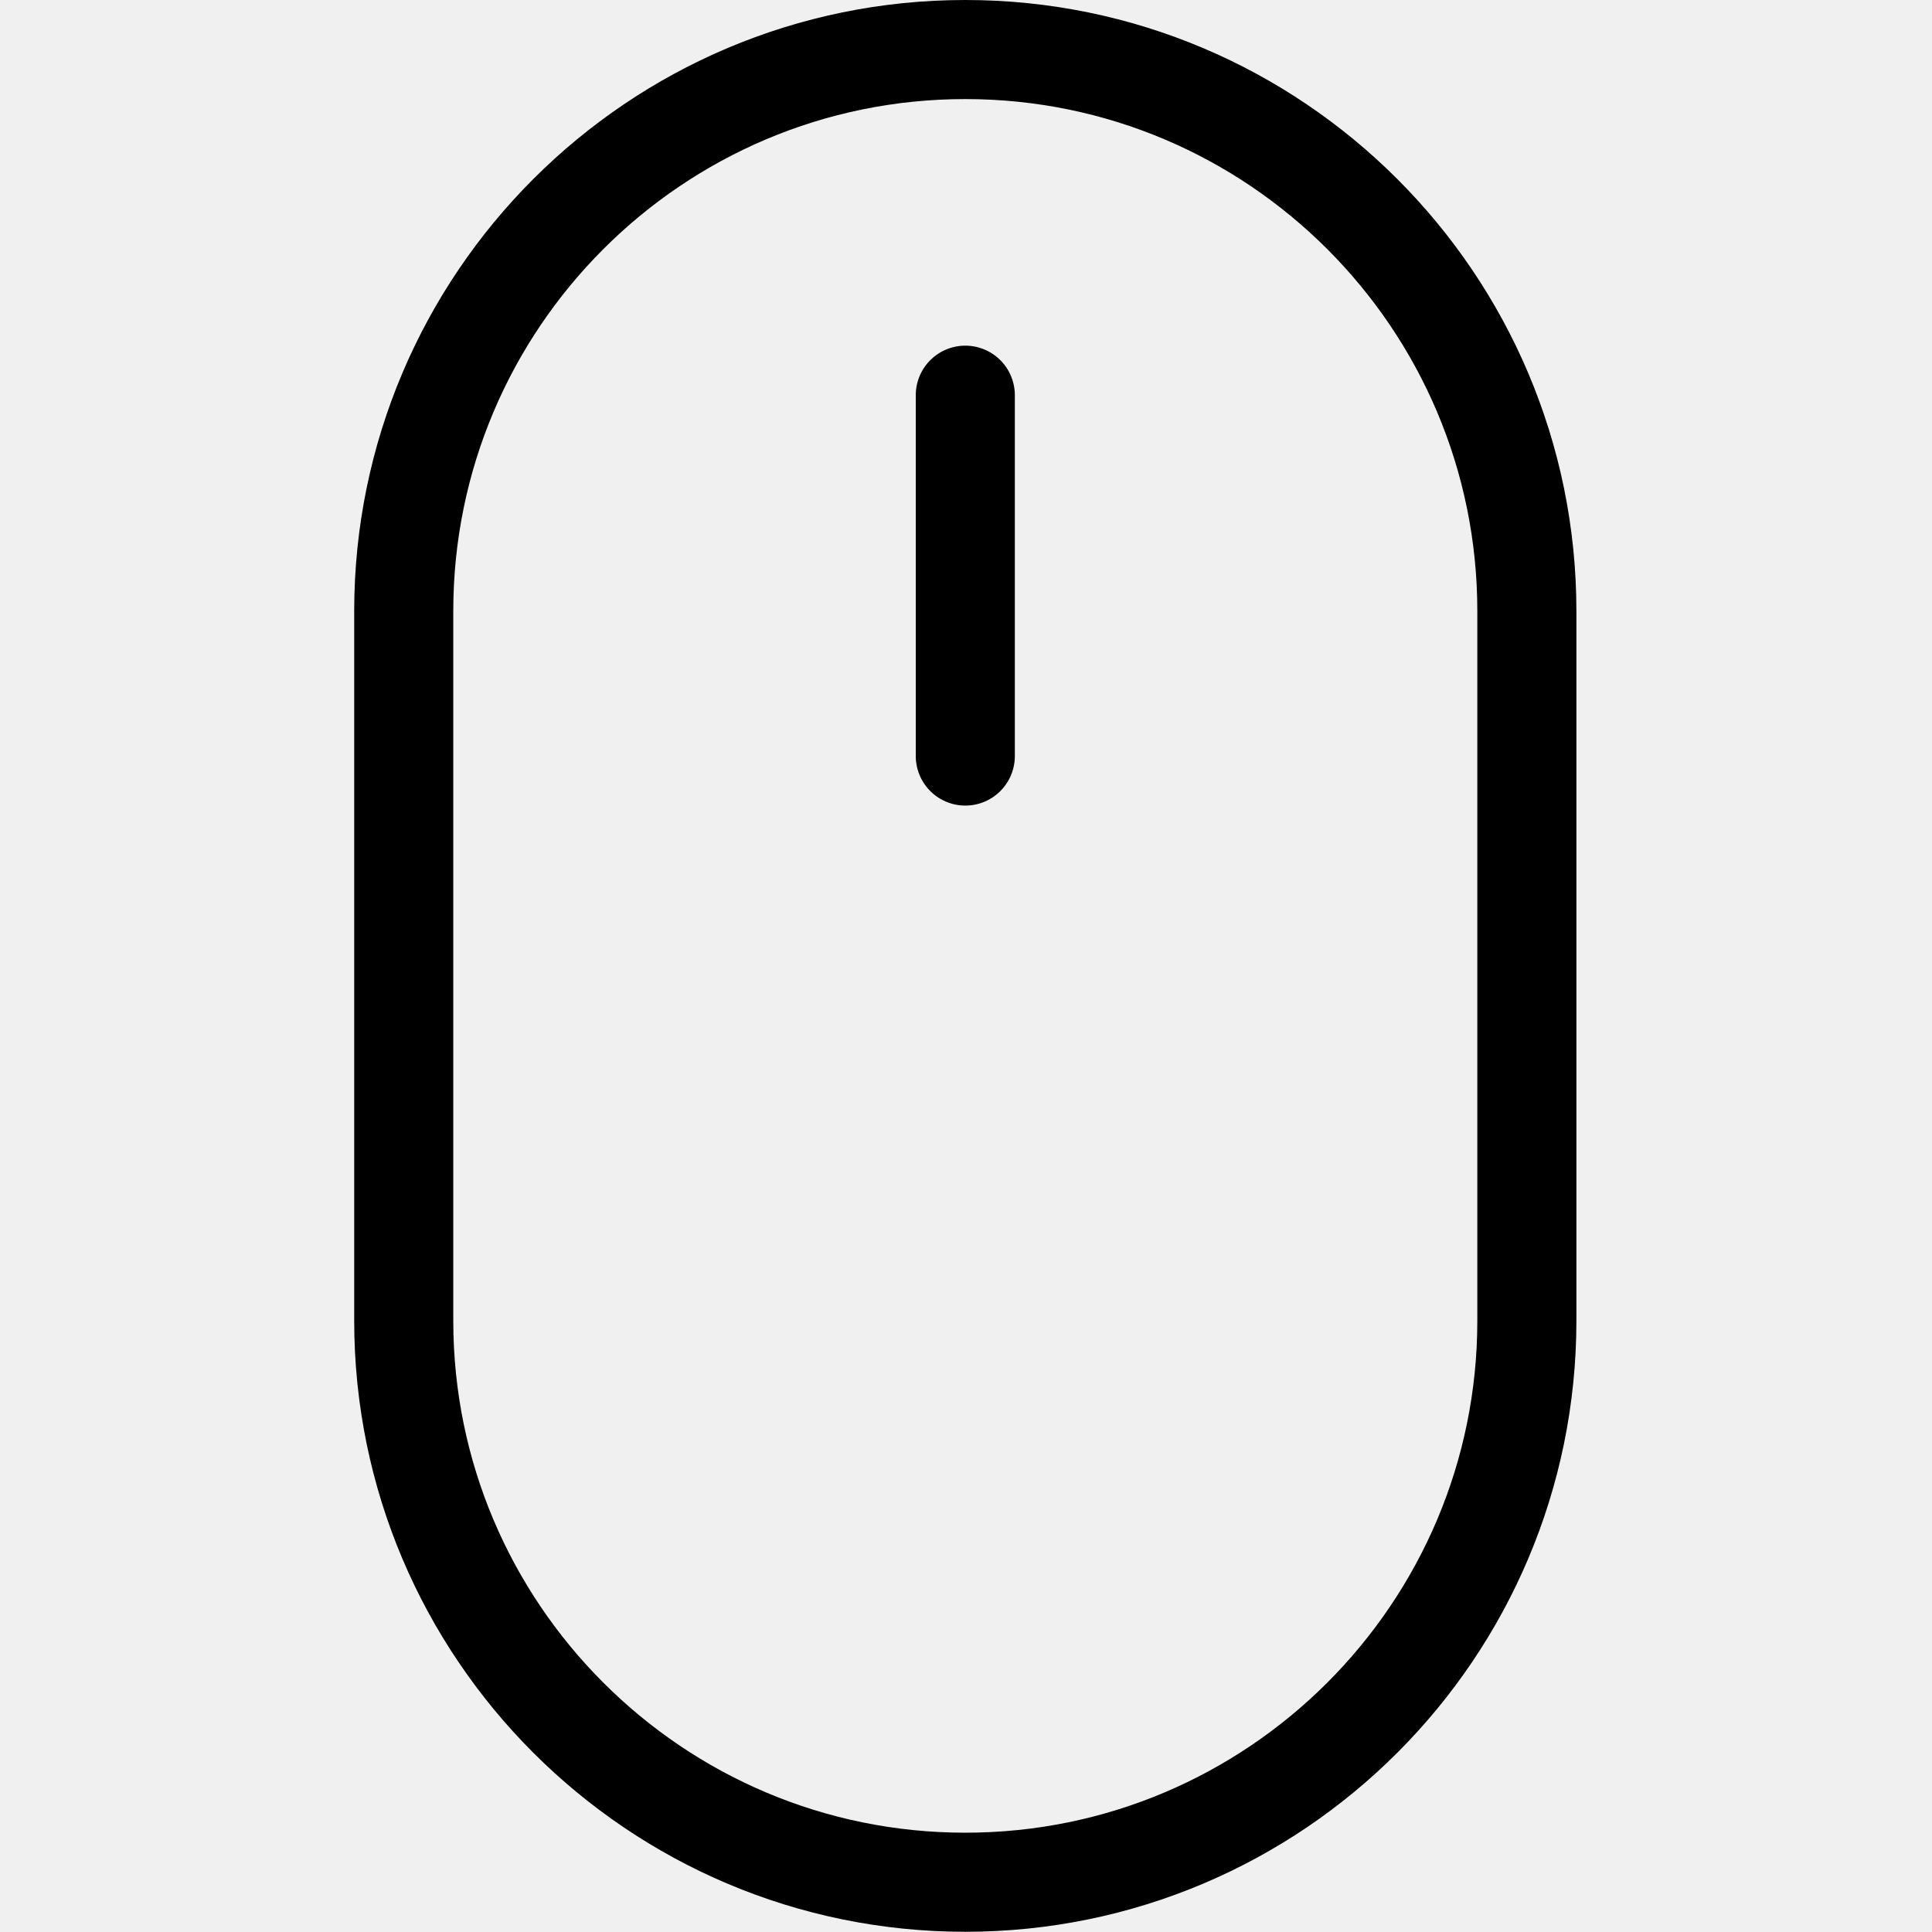
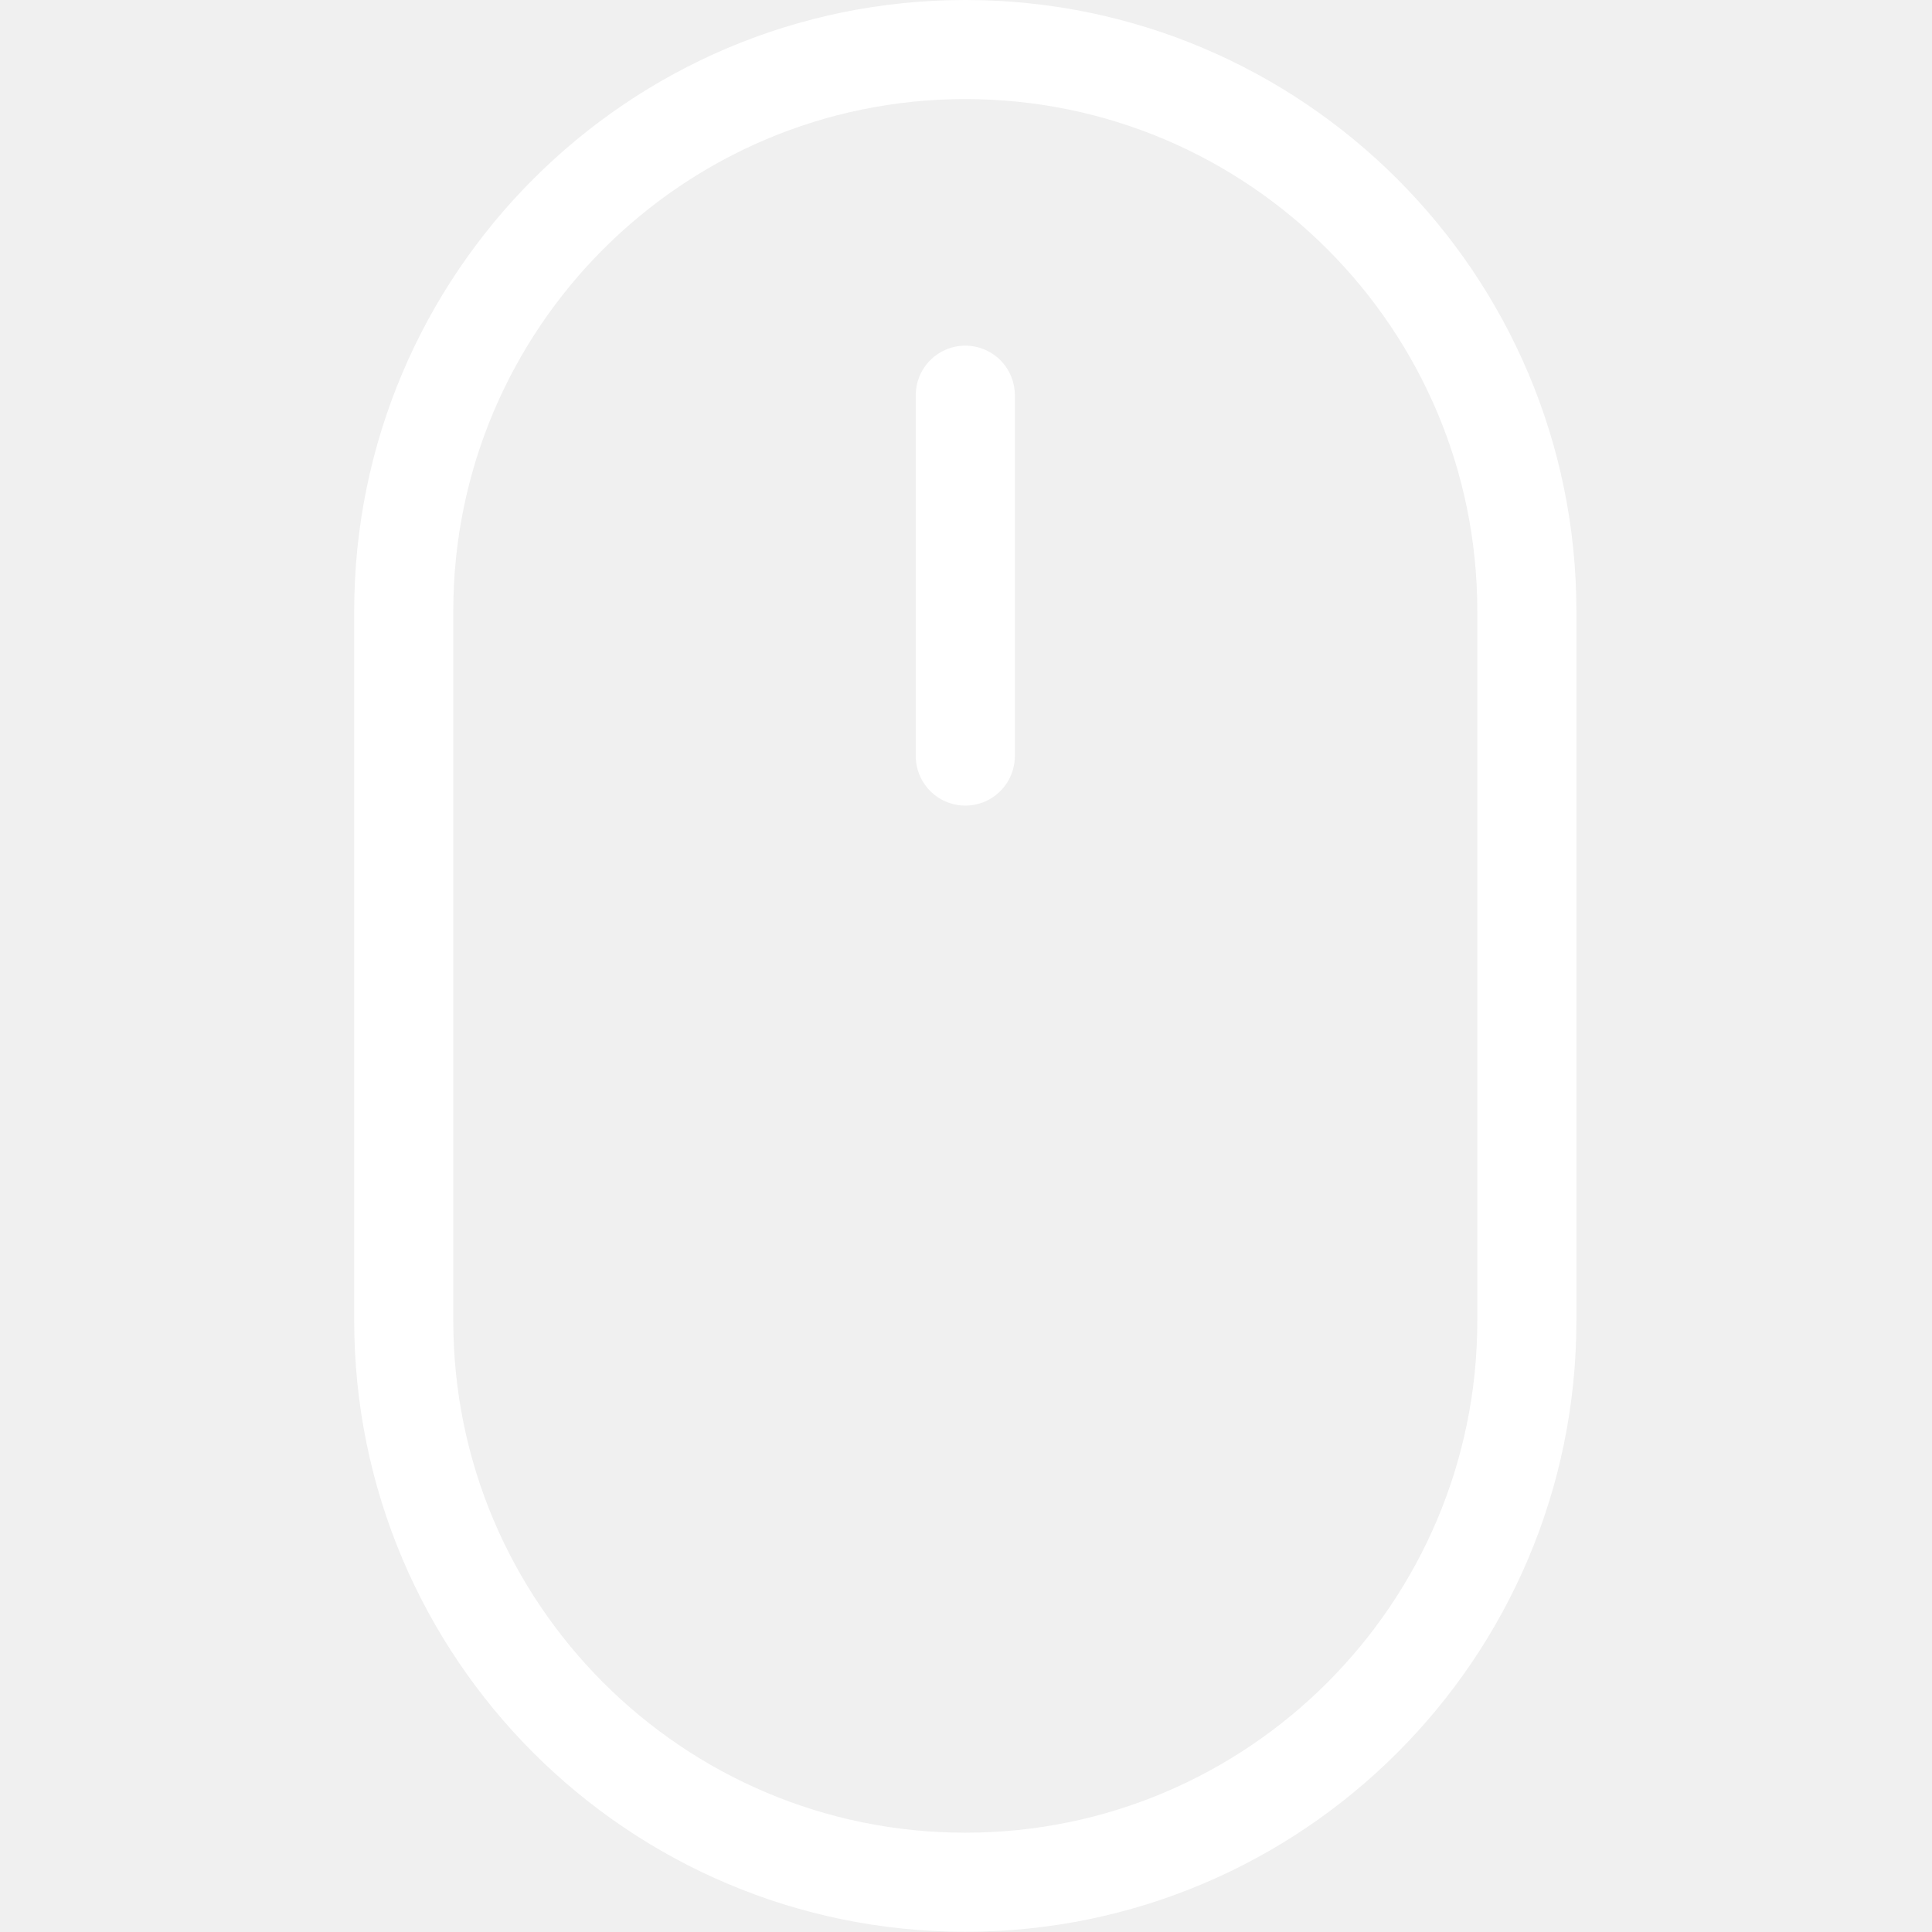
<svg xmlns="http://www.w3.org/2000/svg" width="32px" height="32px" className="home__scroll-mouse" viewBox="0 0 247 390" version="1.1" style="                   fill-rule: evenodd;                   clip-rule: evenodd;                   stroke-linecap: round;                   stroke-linejoin: round;                   stroke-miterlimit: 1.5;                 ">
-   <path className="wheel" d="M123.359,79.775l0,72.843" style="                     fill: none;                     stroke: #000;                     stroke-width: 20px;                   " />
-   <path id="mouse" d="M236.717,123.359c0,-62.565 -50.794,-113.359 -113.358,-113.359c-62.565,0 -113.359,50.794 -113.359,113.359l0,143.237c0,62.565 50.794,113.359 113.359,113.359c62.564,0 113.358,-50.794 113.358,-113.359l0,-143.237Z" style="                     fill: none;                     stroke: #000;                     stroke-width: 20px;                   " />
+   <path className="wheel" d="M123.359,79.775l0,72.843" style="                     fill: none;                     stroke: #FFF;                     stroke-width: 20px;                   " />
+   <path id="mouse" d="M236.717,123.359c0,-62.565 -50.794,-113.359 -113.358,-113.359c-62.565,0 -113.359,50.794 -113.359,113.359l0,143.237c0,62.565 50.794,113.359 113.359,113.359c62.564,0 113.358,-50.794 113.358,-113.359l0,-143.237Z" style="                     fill: none;                     stroke: #FFF;                     stroke-width: 20px;                   " />
</svg>
